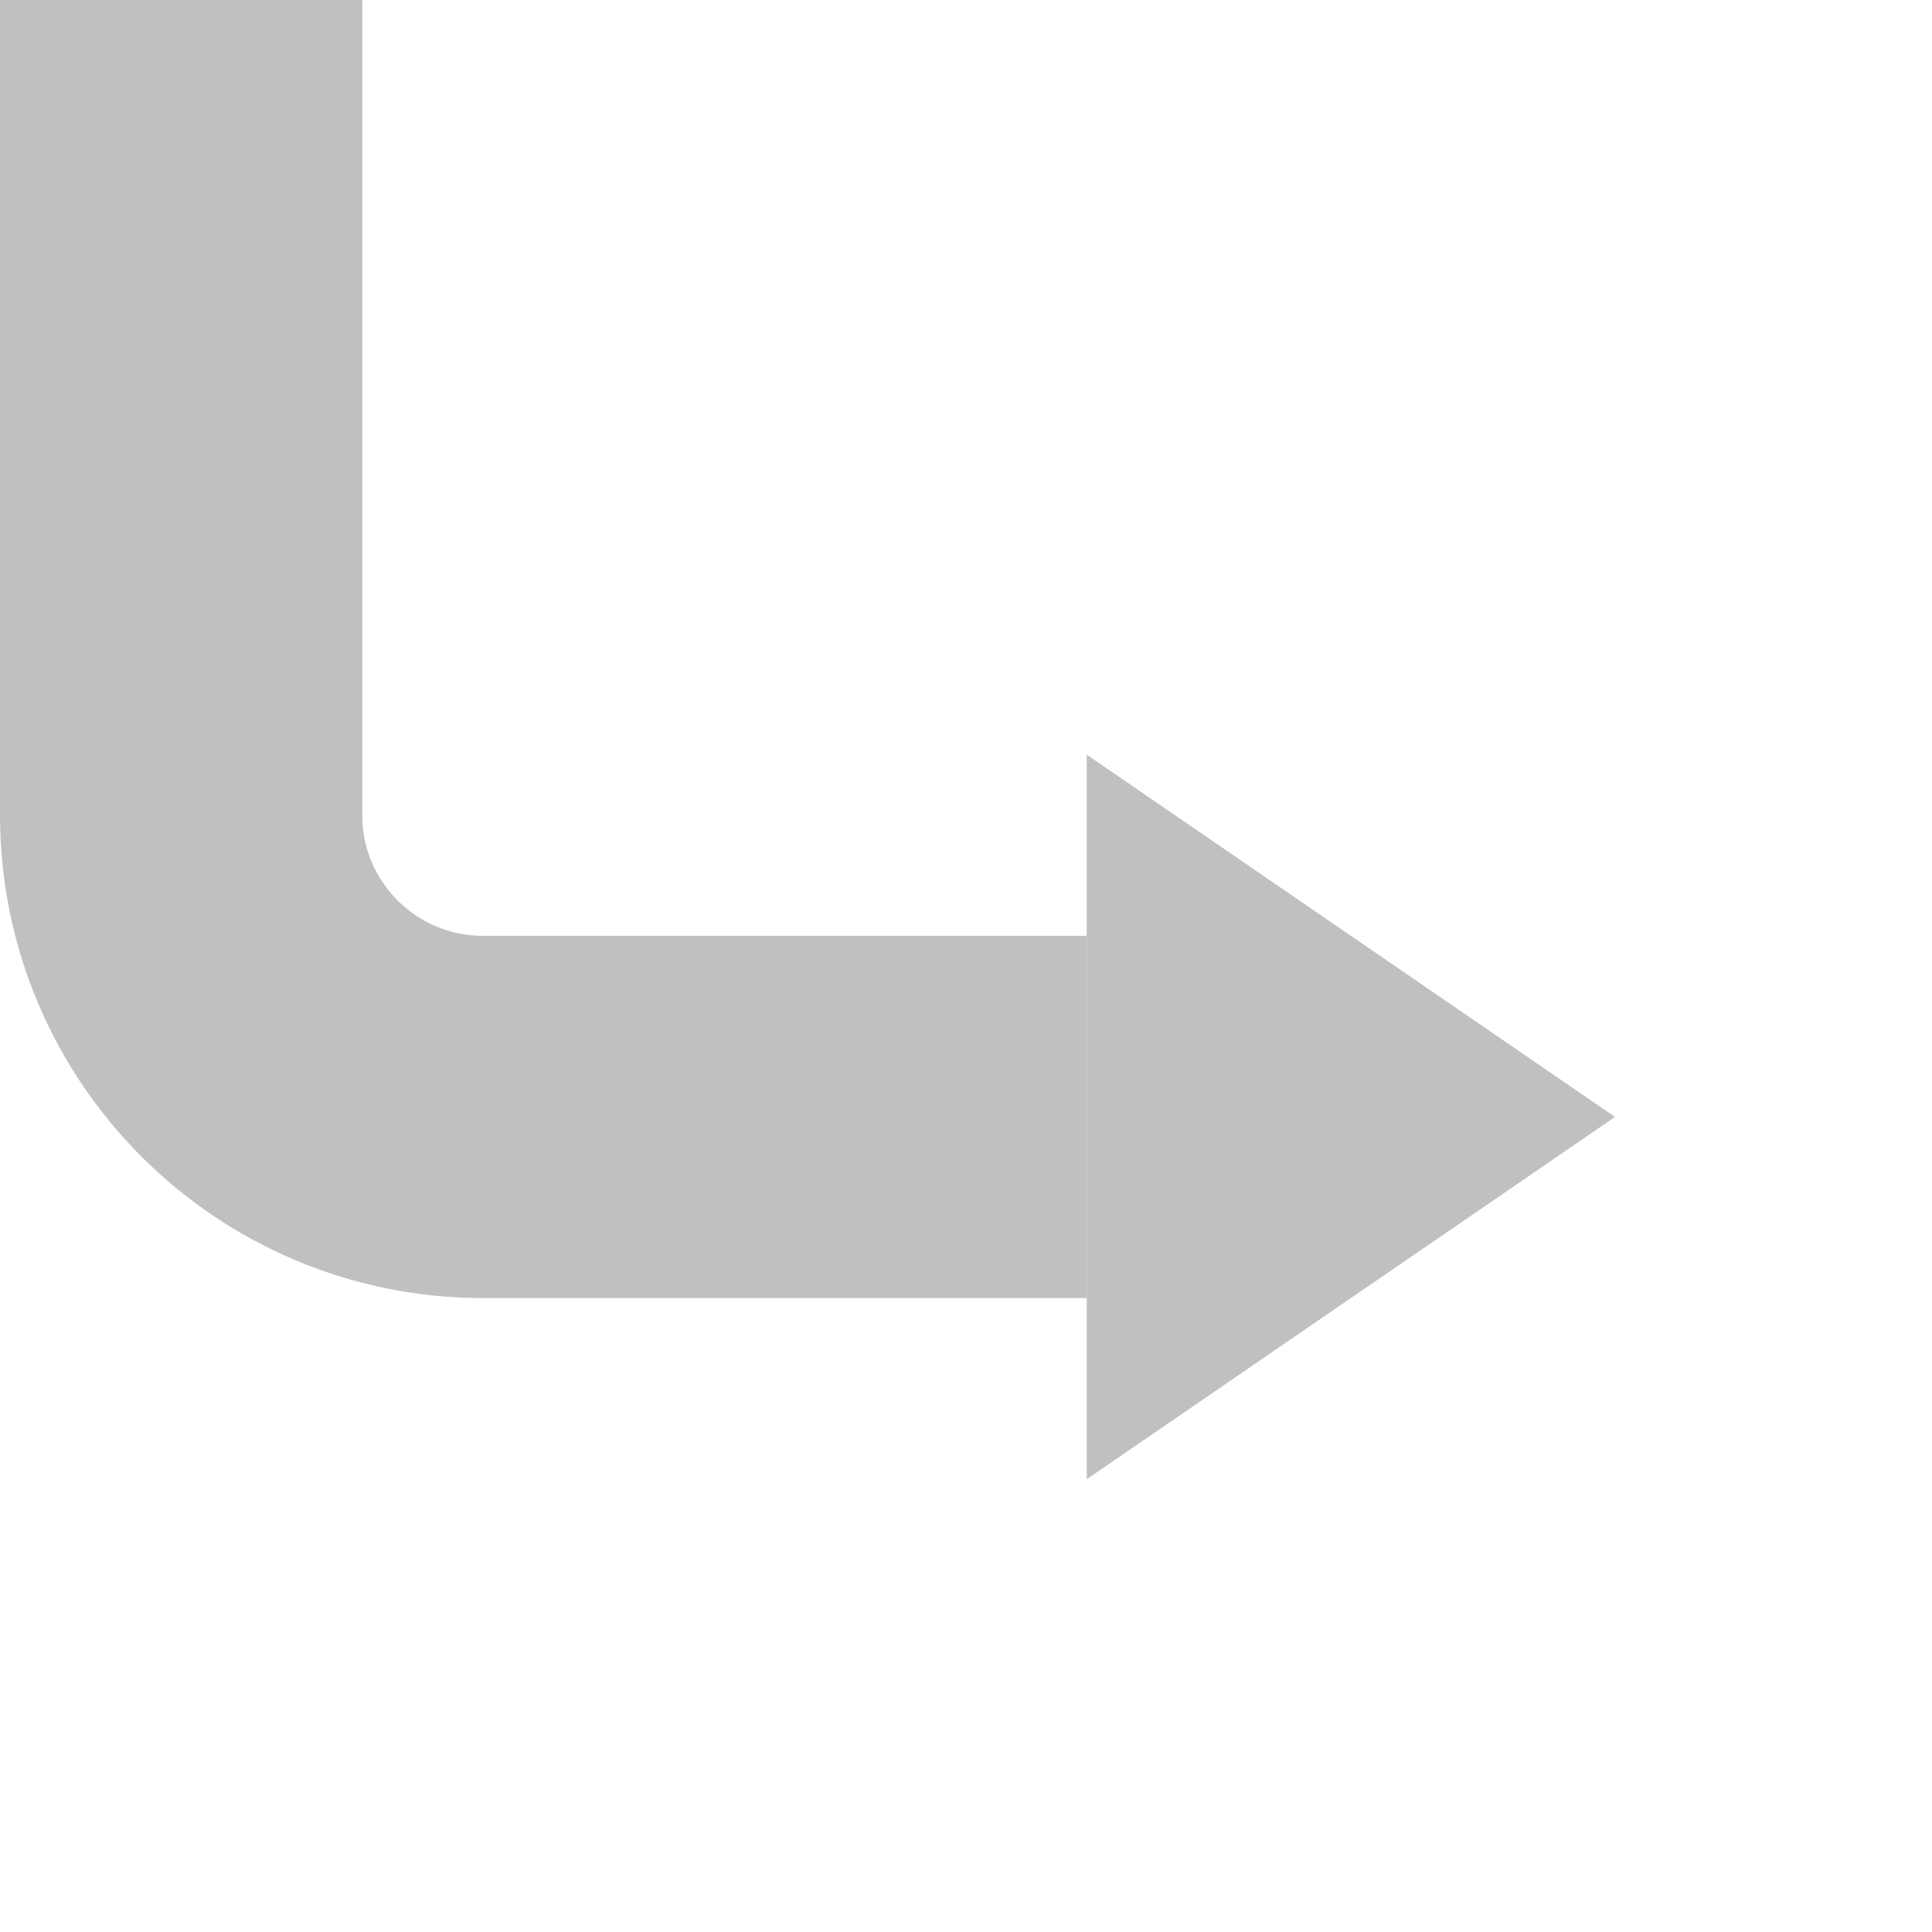
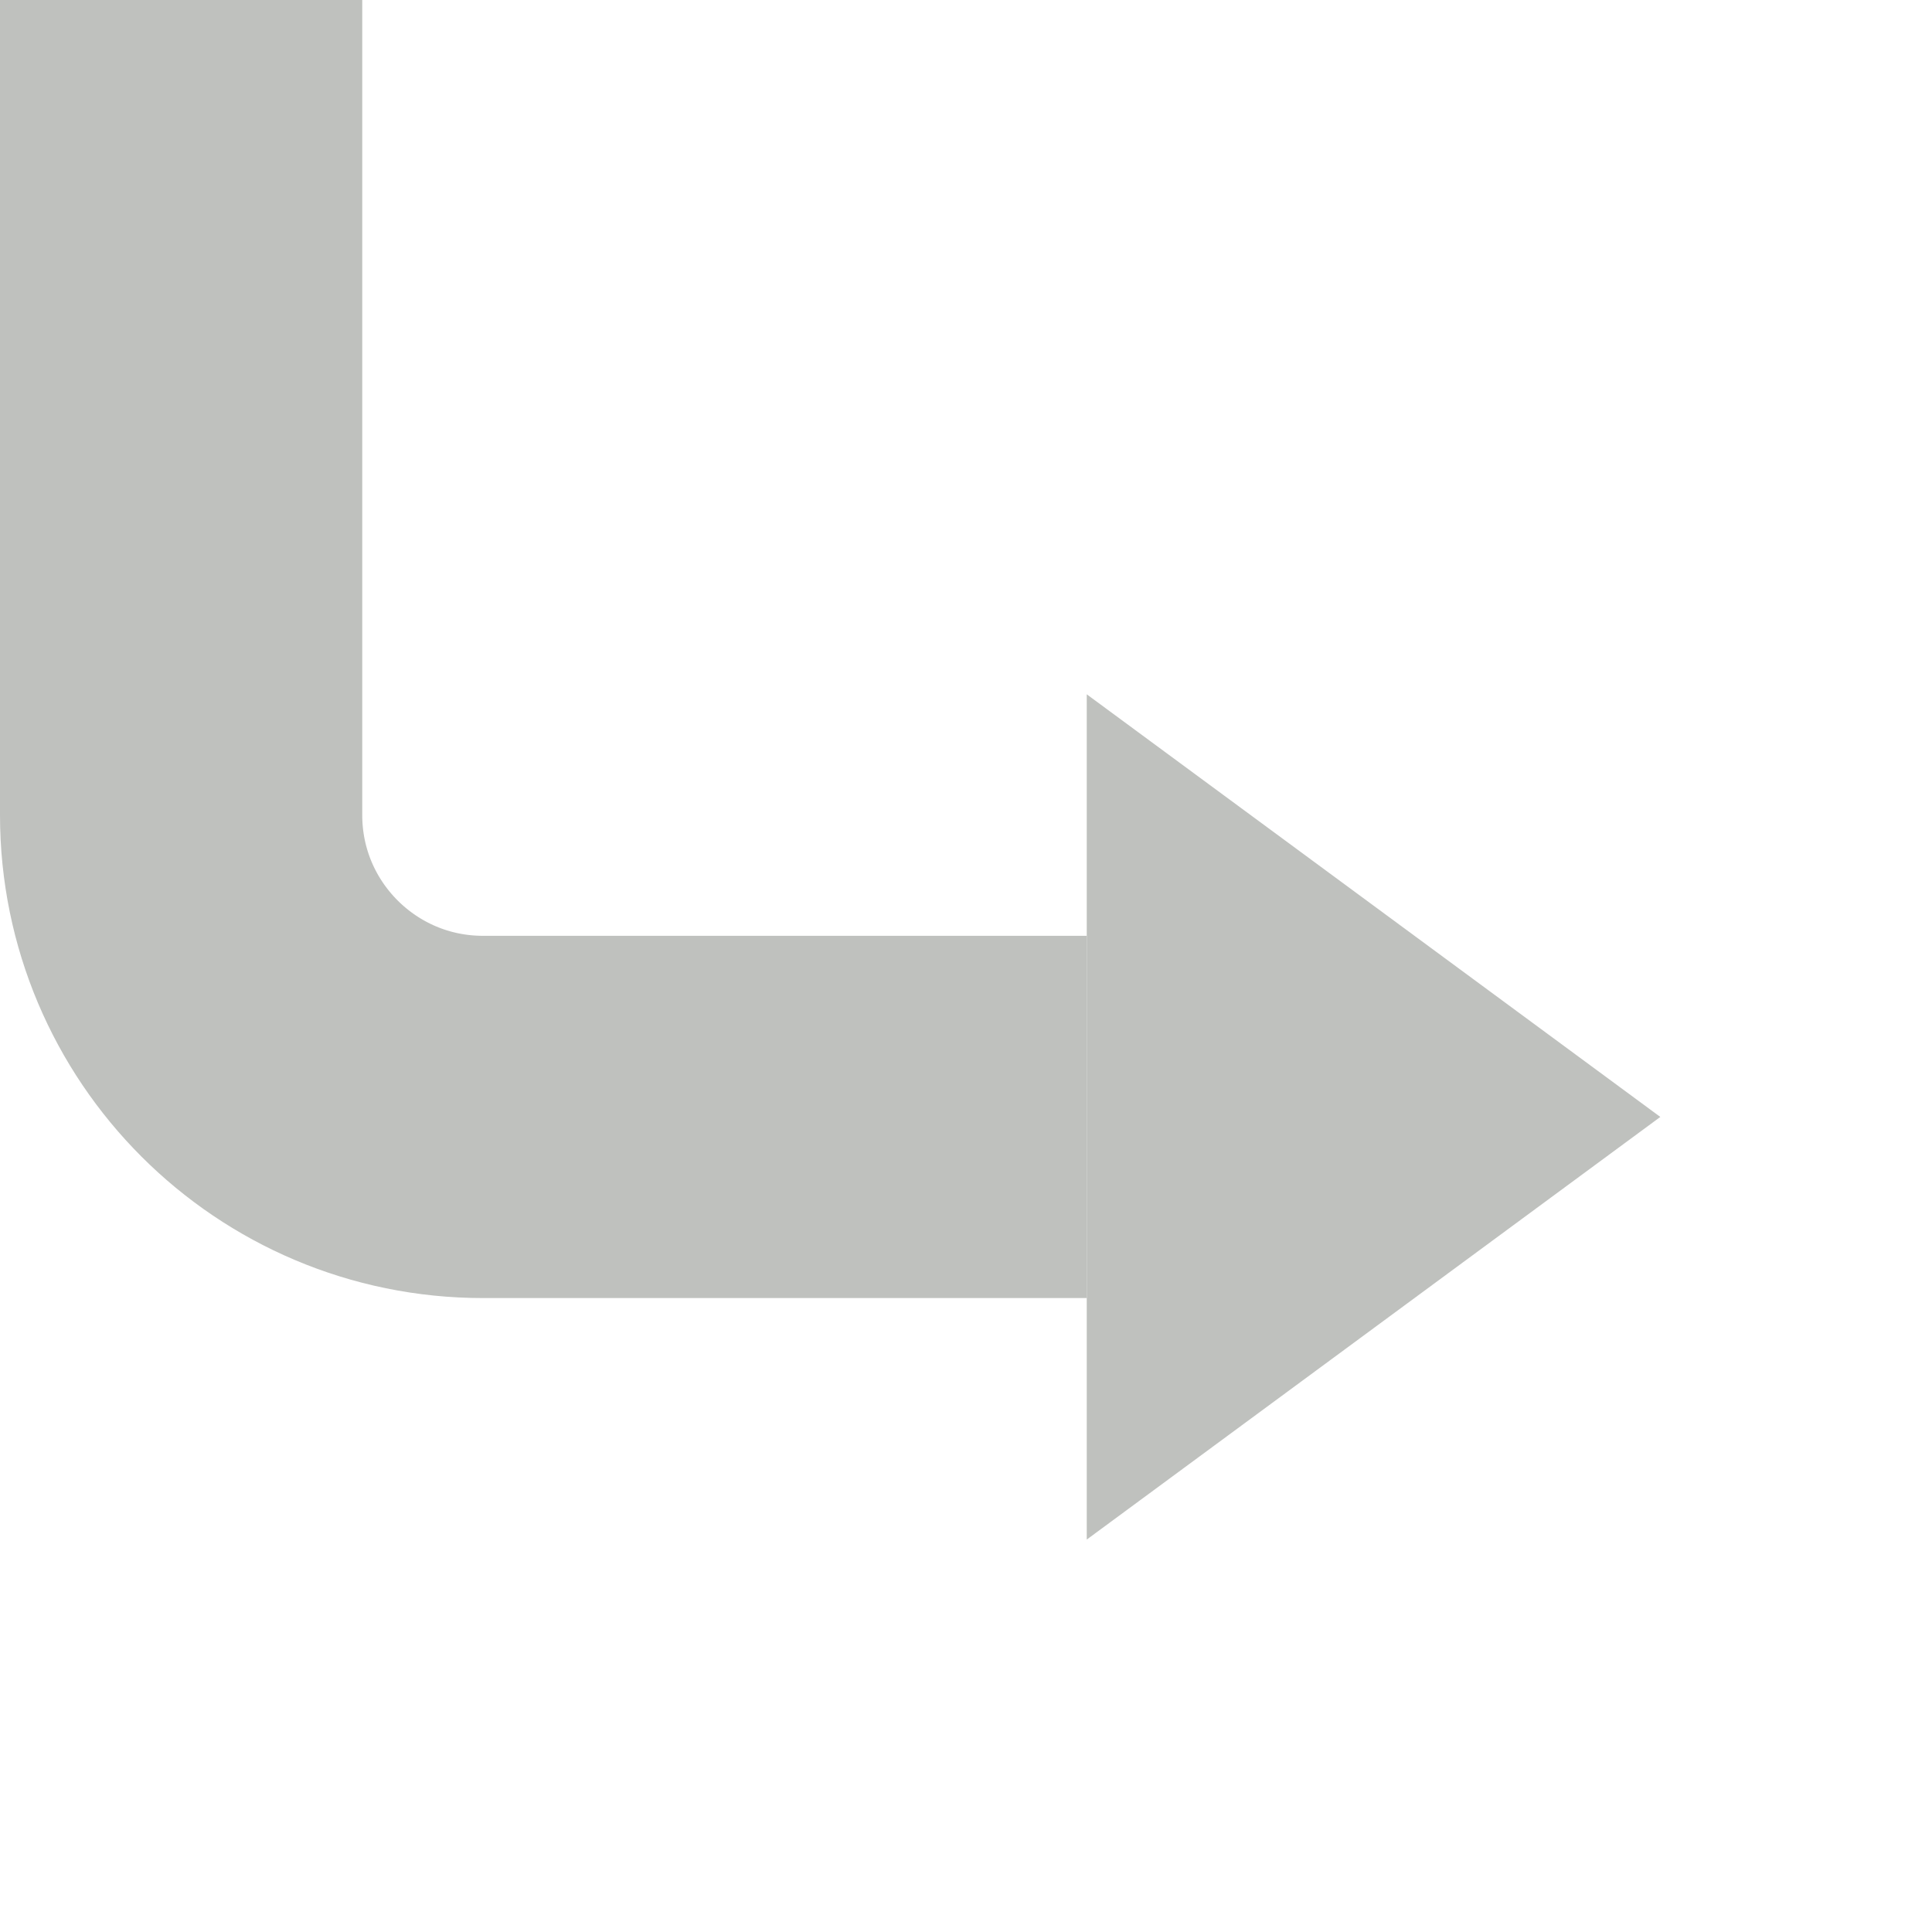
<svg xmlns="http://www.w3.org/2000/svg" width="128" height="128">
  <style type="text/css">
  
  path {
   stroke-width: 24px;
   stroke: #bfc1be;
   fill: none;
  }
  polygon {
   stroke: none;
   fill: #bfc1be;
  }
  
 </style>
  <path d="M12,0 V54 A 20 20, 0, 0, 0, 32,74 H72" />
-   <polygon points="72,50 107,74 72,98" />
+   <polygon points="72,46 110,74 72,102" />
</svg>
